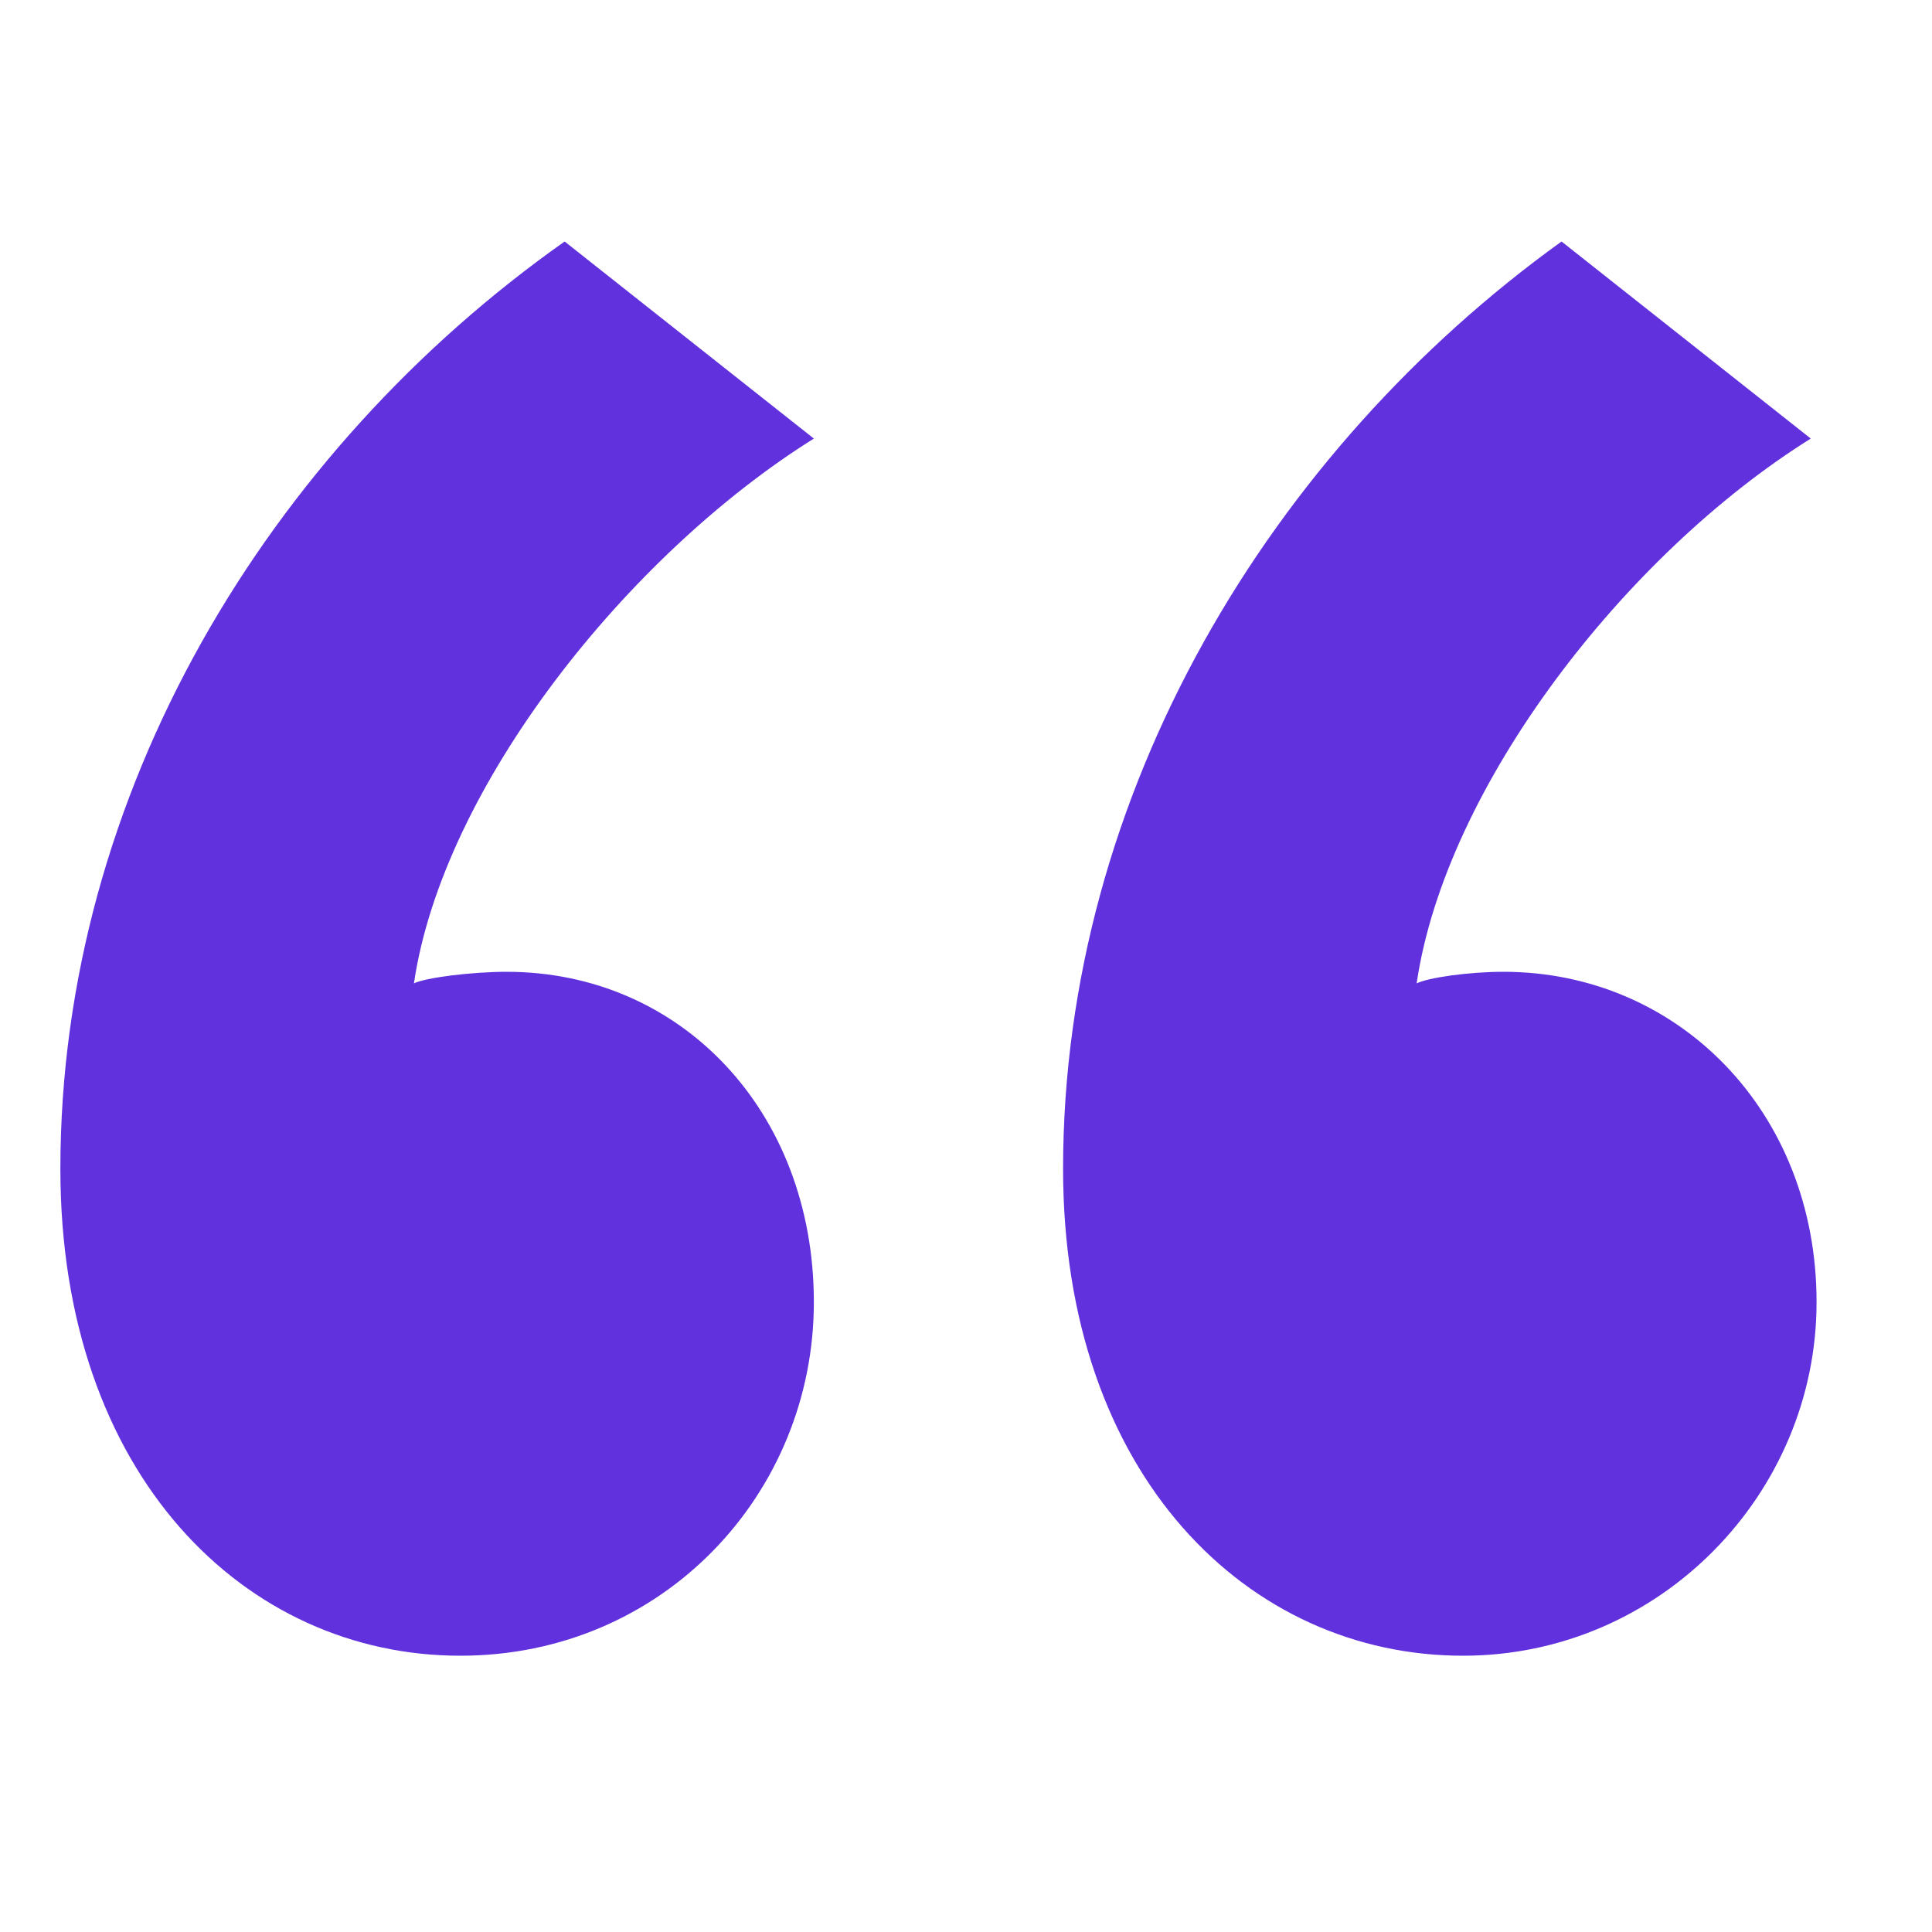
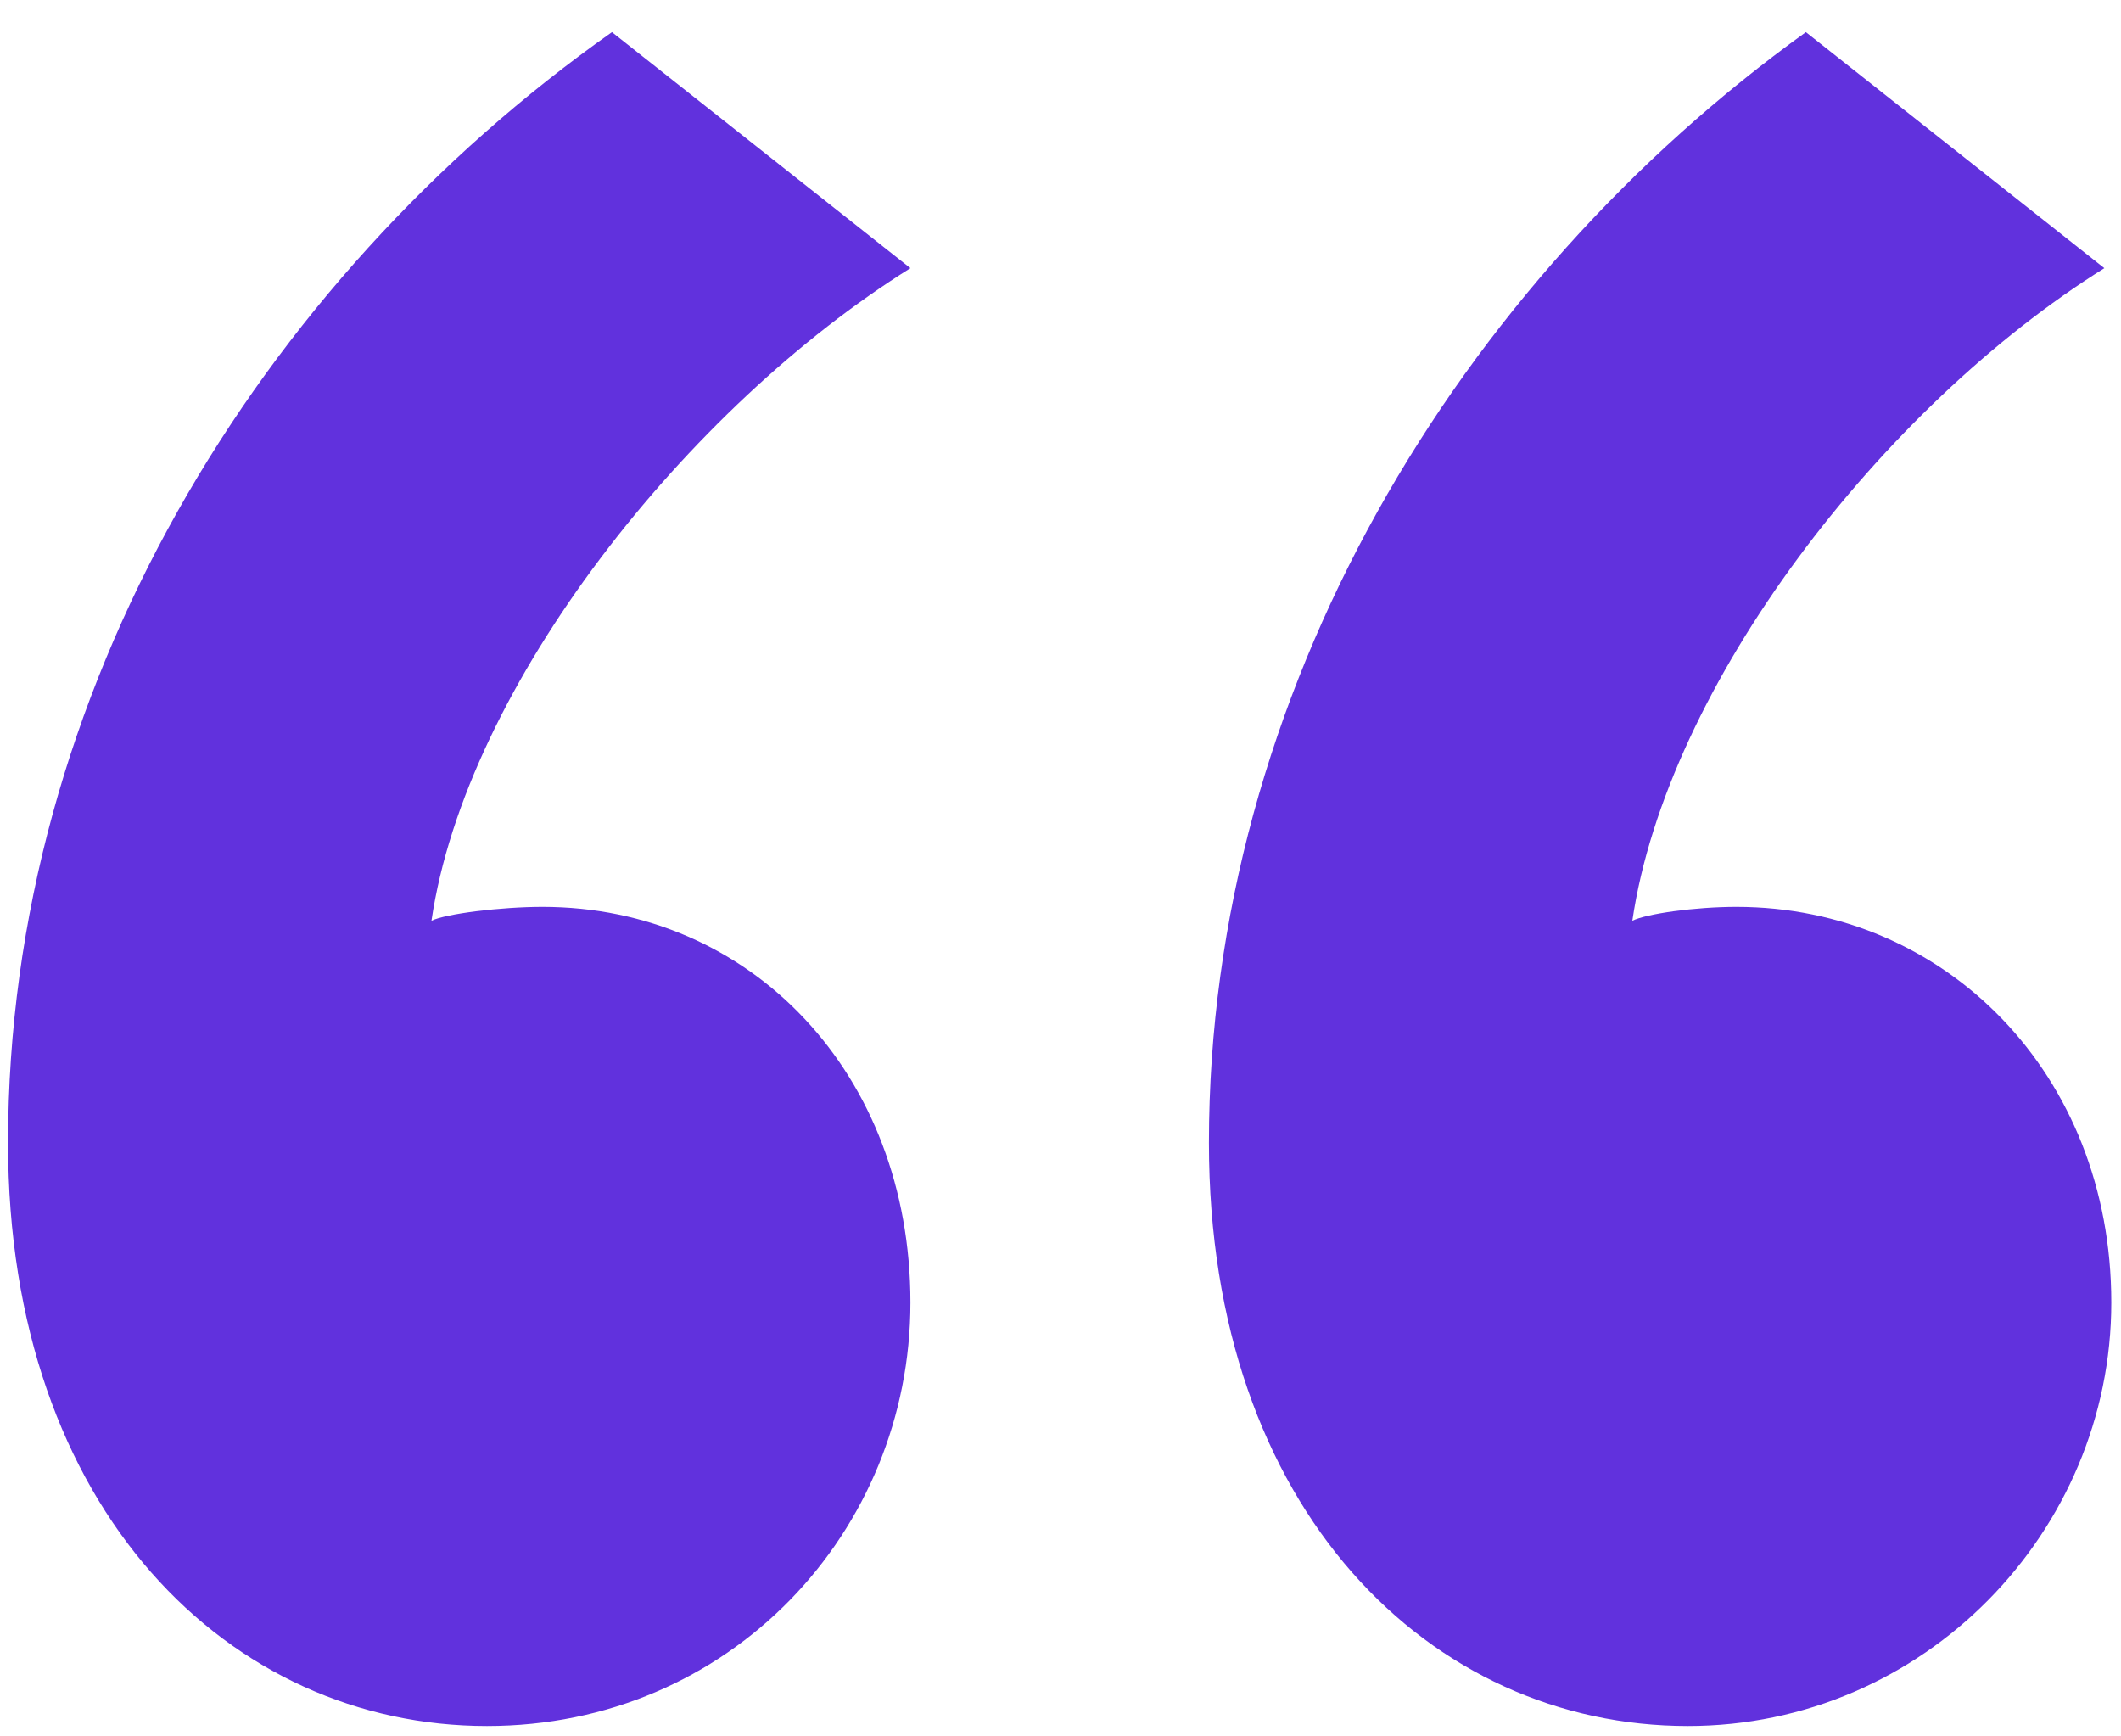
- <svg xmlns="http://www.w3.org/2000/svg" width="48" height="48" viewBox="0 0 48 48" fill="none">
-   <path d="M14.028 6C6.684 11.184 1.5 19.68 1.5 29.04C1.5 36.672 6.108 41.136 11.436 41.136C16.476 41.136 20.22 37.104 20.22 32.352C20.22 27.6 16.908 24.144 12.588 24.144C11.724 24.144 10.572 24.288 10.284 24.432C11.004 19.536 15.612 13.776 20.22 10.896L14.028 6ZM38.796 6C31.596 11.184 26.412 19.68 26.412 29.04C26.412 36.672 31.02 41.136 36.348 41.136C41.244 41.136 45.132 37.104 45.132 32.352C45.132 27.6 41.676 24.144 37.356 24.144C36.492 24.144 35.484 24.288 35.196 24.432C35.916 19.536 40.38 13.776 44.988 10.896L38.796 6Z" fill="#6131DD" />
+ <svg xmlns="http://www.w3.org/2000/svg" width="33" height="27" viewBox="0 0 33 27" fill="none">
+   <path d="M9.521 0.5C4.013 4.388 0.125 10.76 0.125 17.78C0.125 23.504 3.581 26.852 7.577 26.852C11.357 26.852 14.165 23.828 14.165 20.264C14.165 16.7 11.681 14.108 8.441 14.108C7.793 14.108 6.929 14.216 6.713 14.324C7.253 10.652 10.709 6.332 14.165 4.172L9.521 0.5ZM28.097 0.5C22.697 4.388 18.809 10.76 18.809 17.78C18.809 23.504 22.265 26.852 26.261 26.852C29.933 26.852 32.849 23.828 32.849 20.264C32.849 16.7 30.257 14.108 27.017 14.108C26.369 14.108 25.613 14.216 25.397 14.324C25.937 10.652 29.285 6.332 32.741 4.172L28.097 0.5Z" fill="#6131DD" />
</svg>
